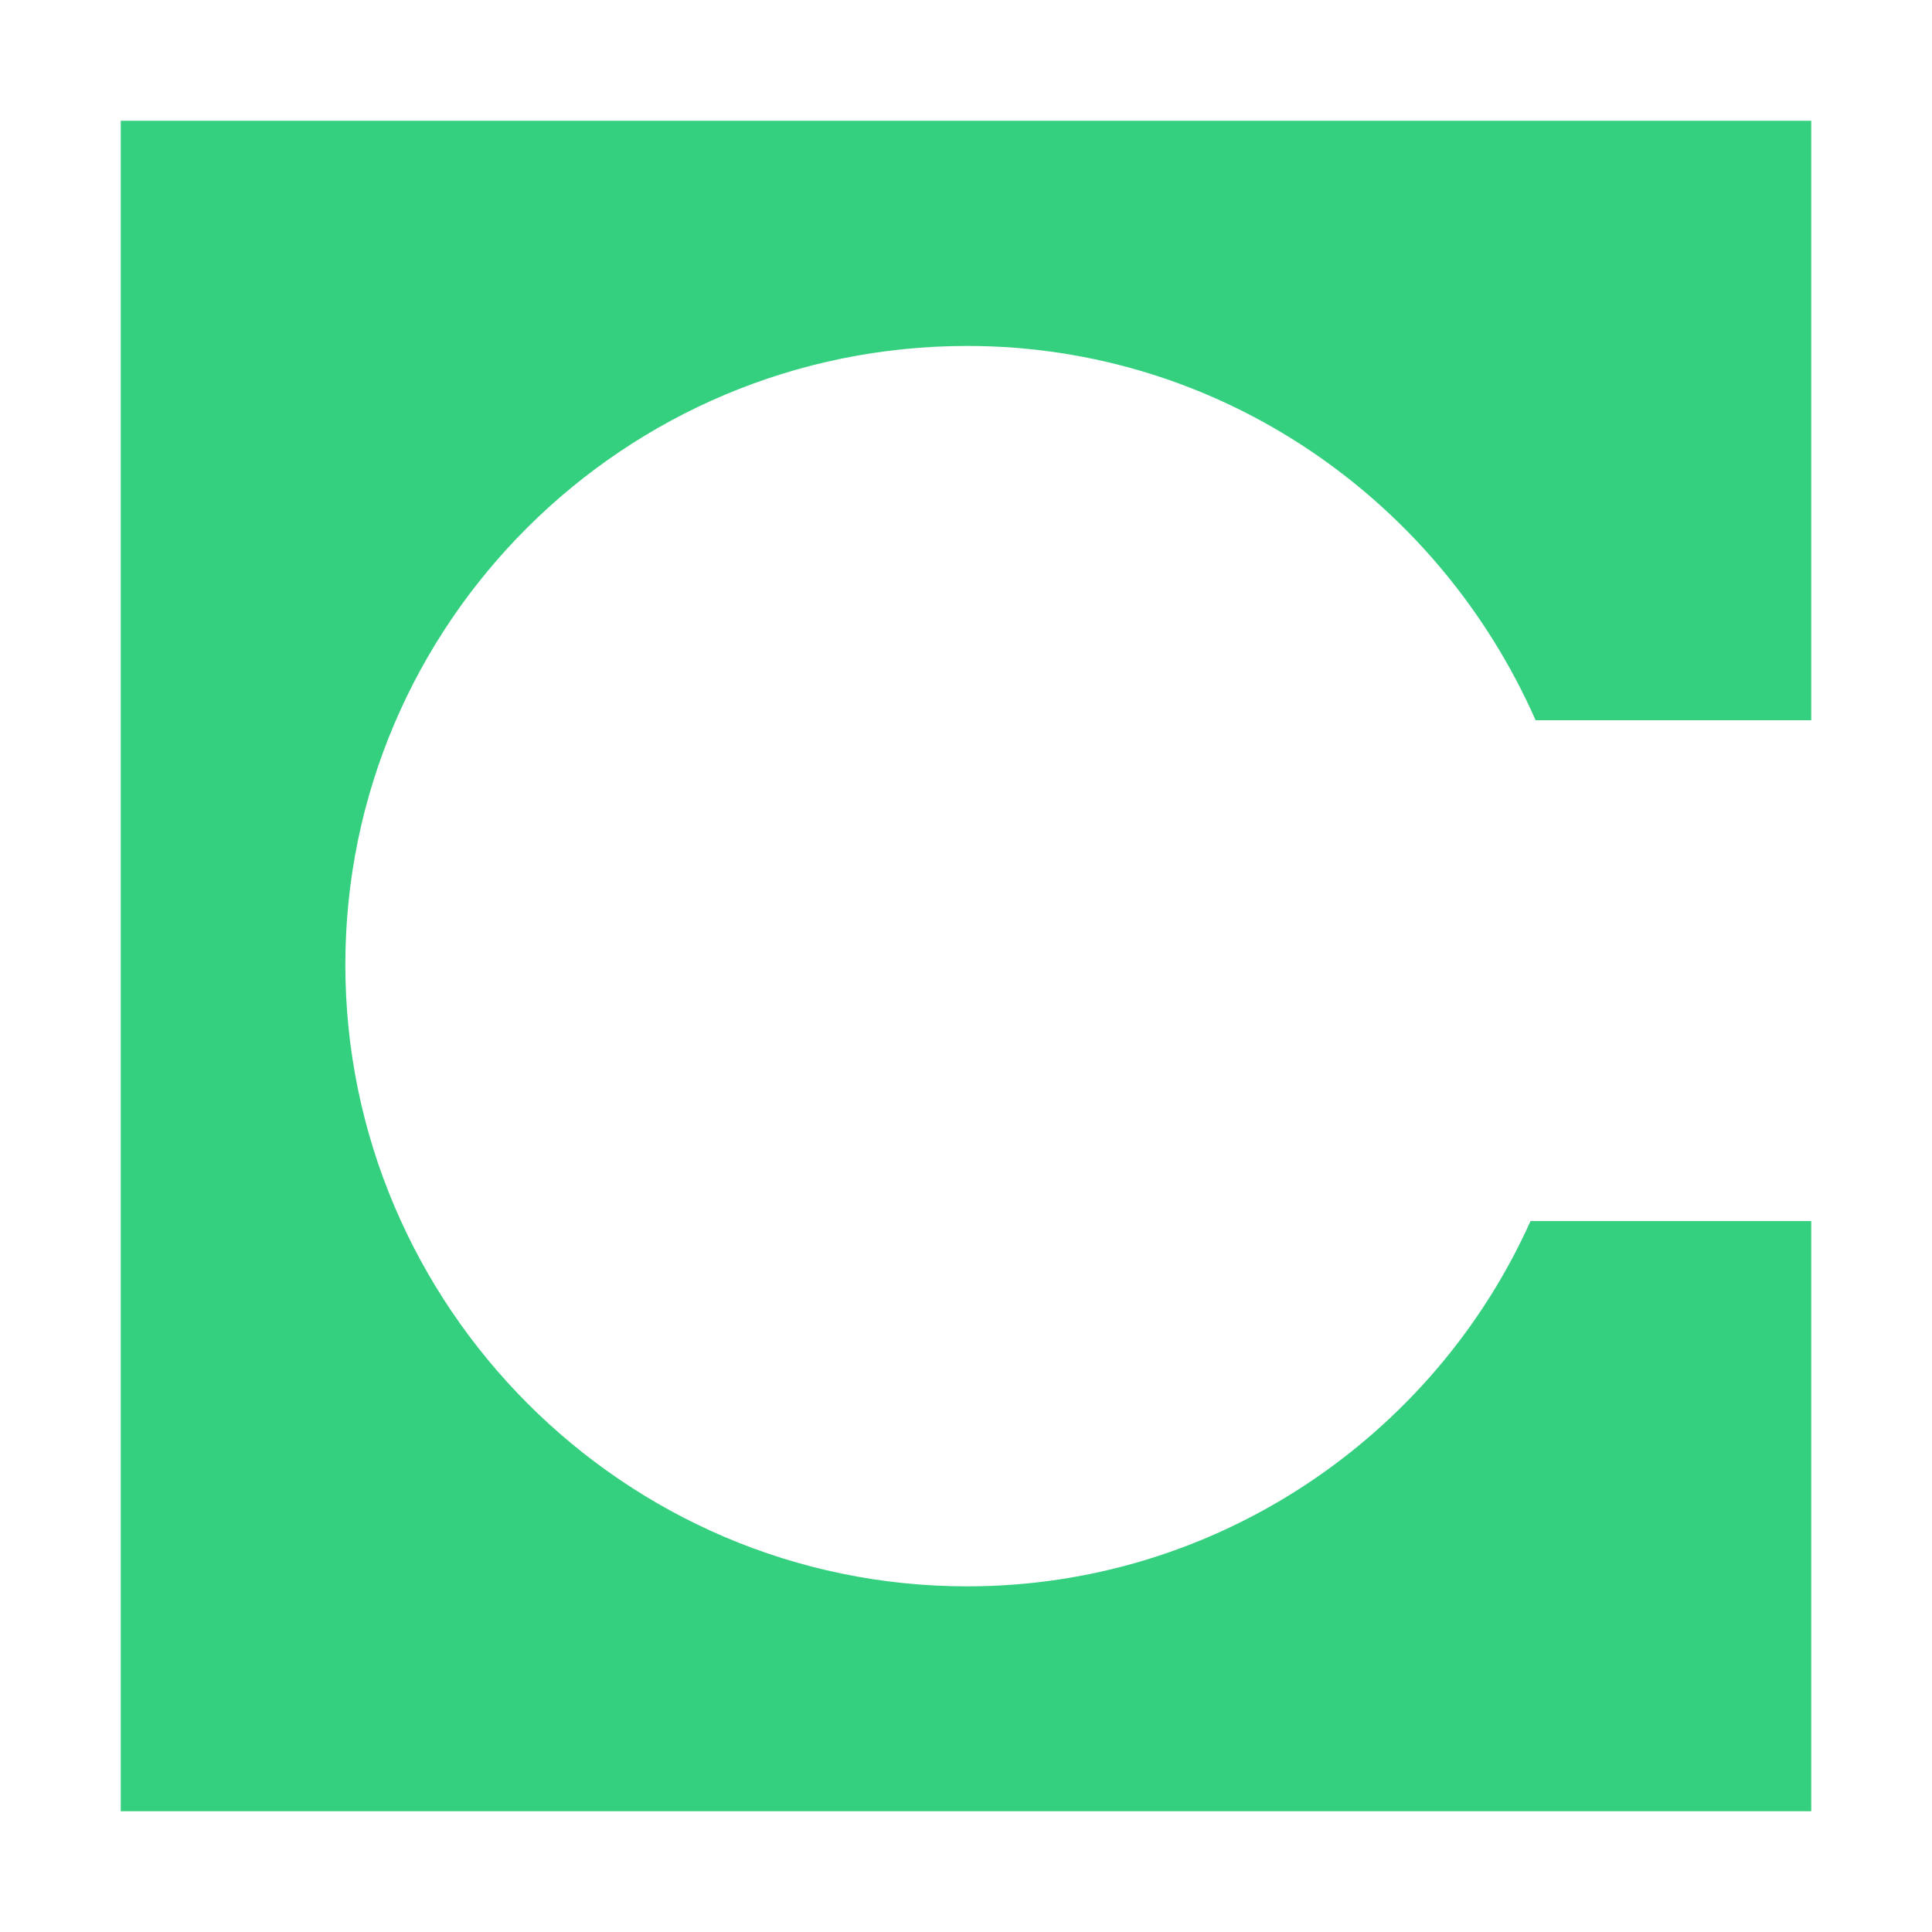
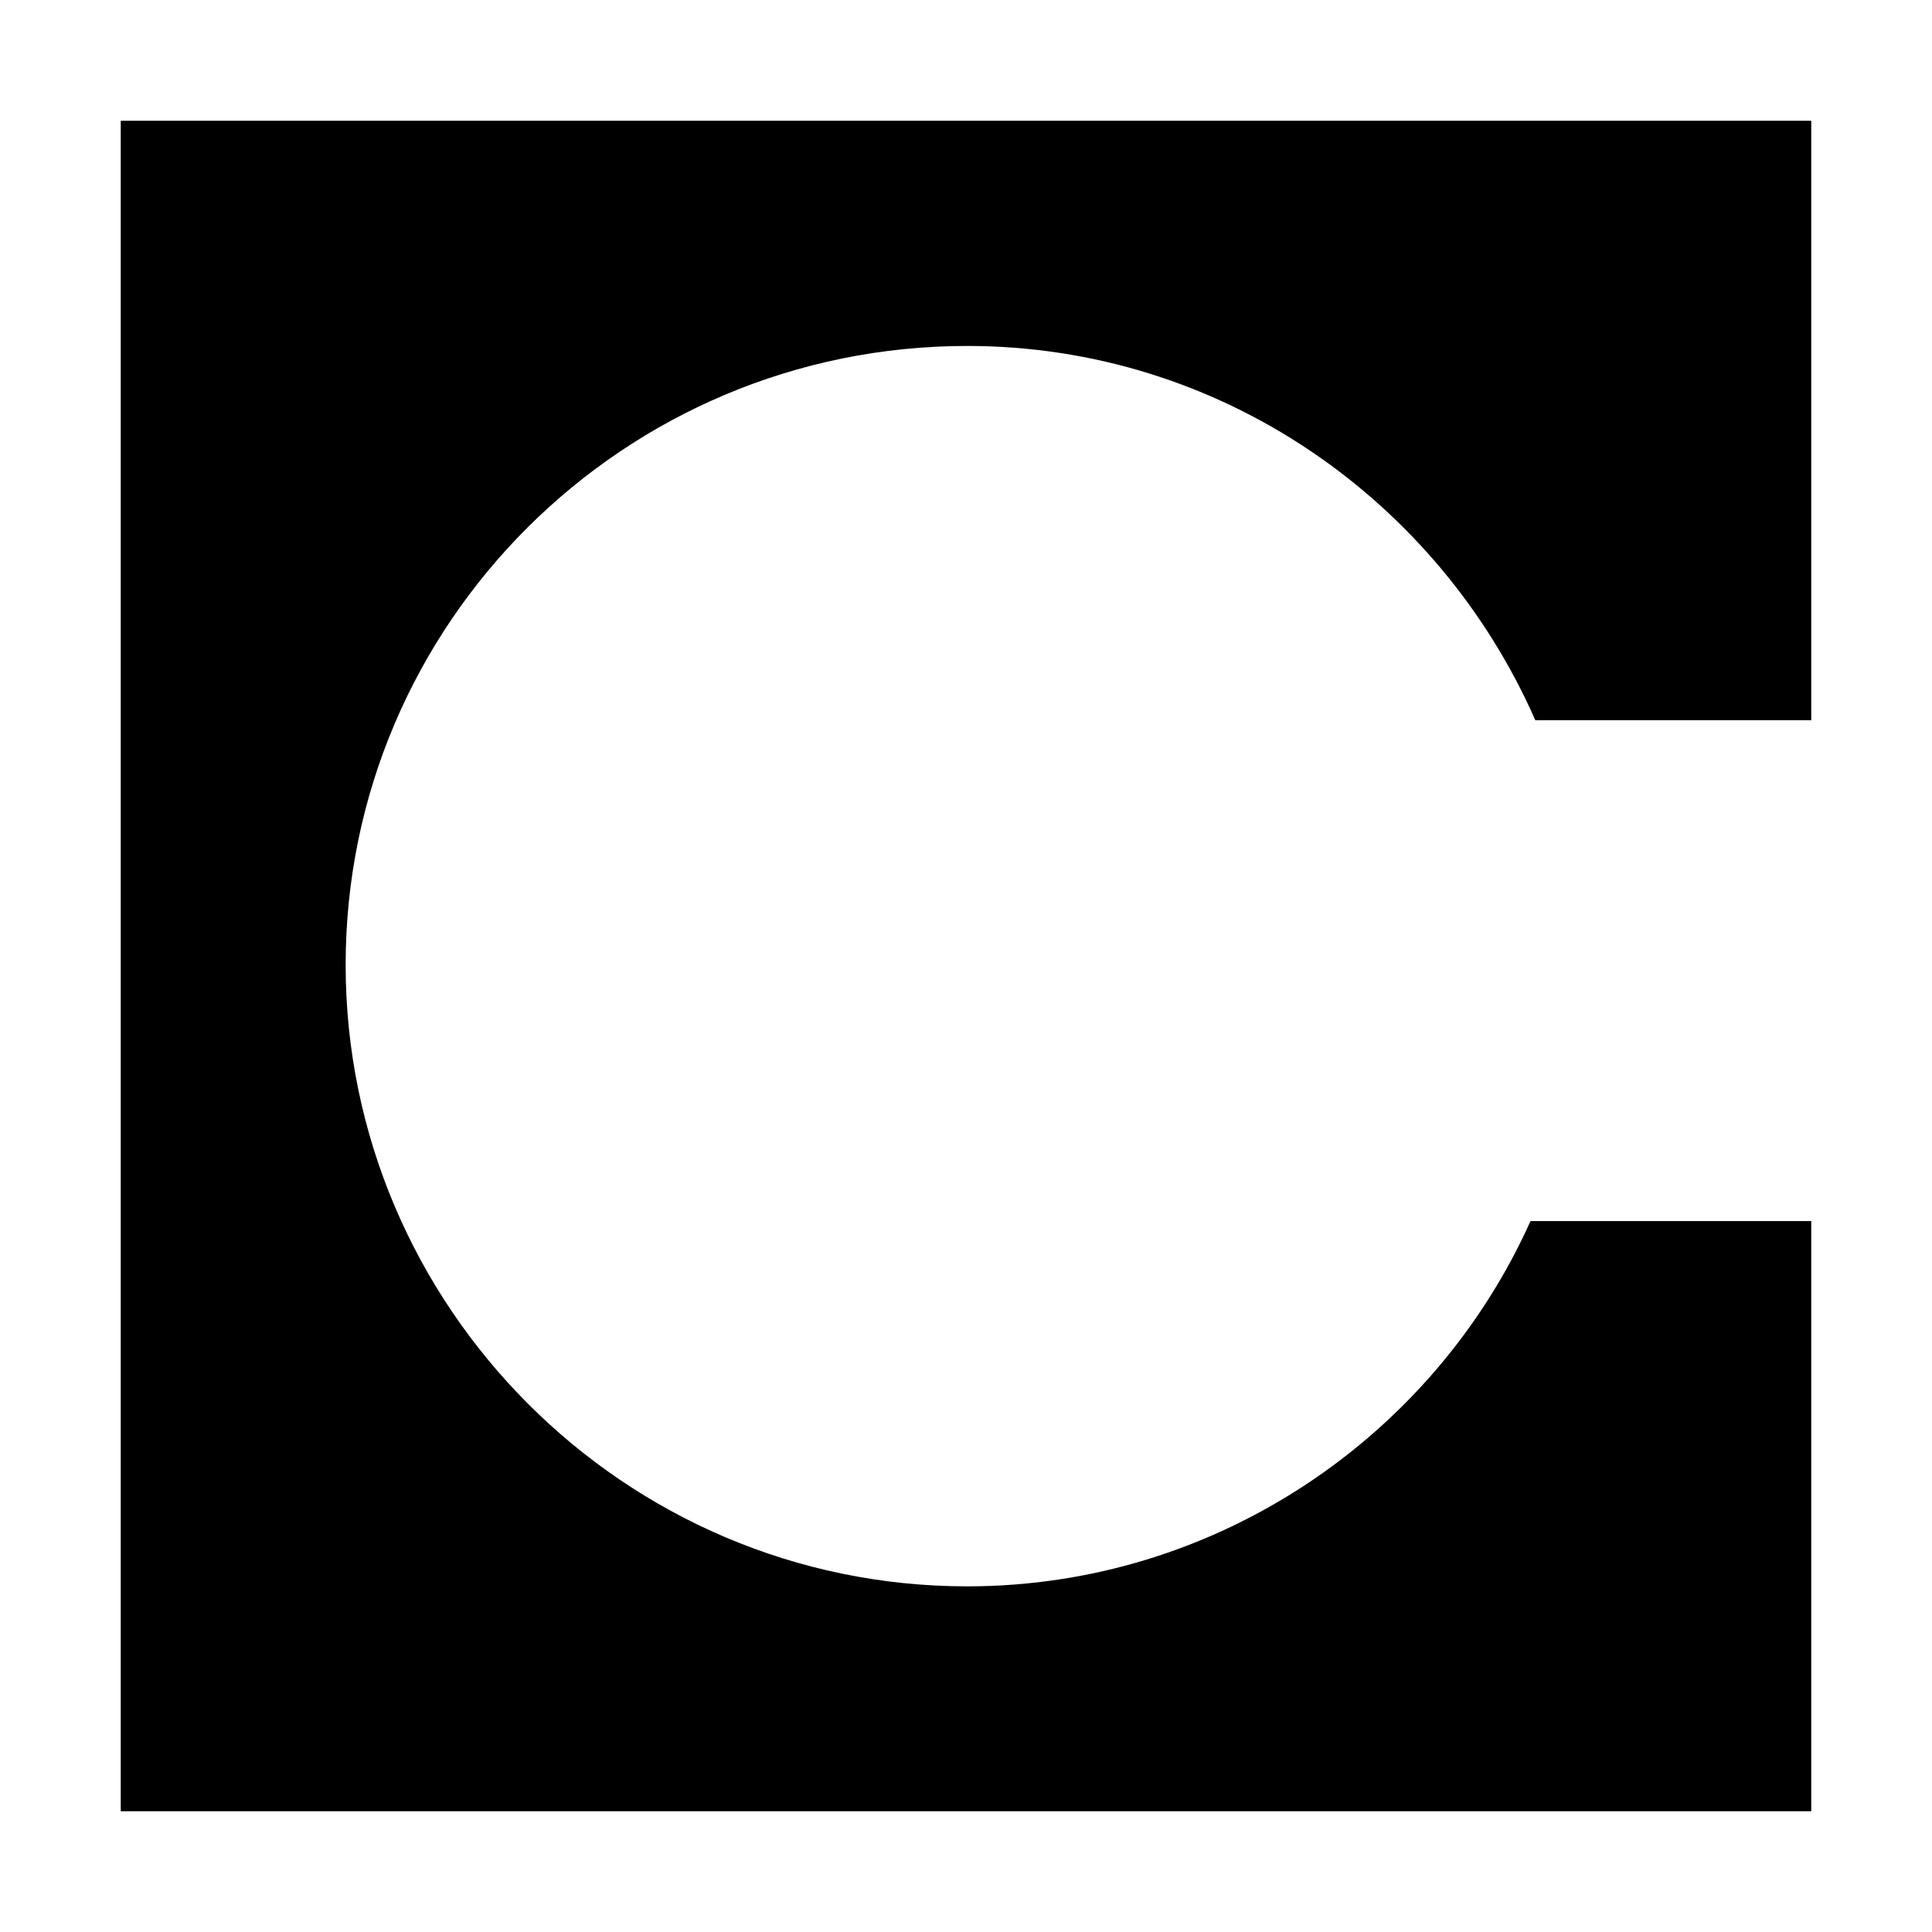
- <svg xmlns="http://www.w3.org/2000/svg" fill="#35D07F" viewBox="0 0 64 64">
-   <path d="M60 4H4v56h56V40.45h-9.3c-3.2 7.13-10.4 12.1-18.66 12.1-11.38 0-20.6-9.3-20.6-20.59 0-11.3 9.22-20.5 20.6-20.5 8.41 0 15.62 5.12 18.83 12.4H60z" />
+ <svg xmlns="http://www.w3.org/2000/svg" viewBox="0 0 64 64" fill="#000">
+   <path d="M60 4H4v56h56V40.45h-9.3c-3.2 7.13-10.41 12.1-18.66 12.1-11.38 0-20.59-9.3-20.59-20.59 0-11.3 9.21-20.5 20.59-20.5 8.4 0 15.62 5.12 18.82 12.4H60z" />
</svg>
